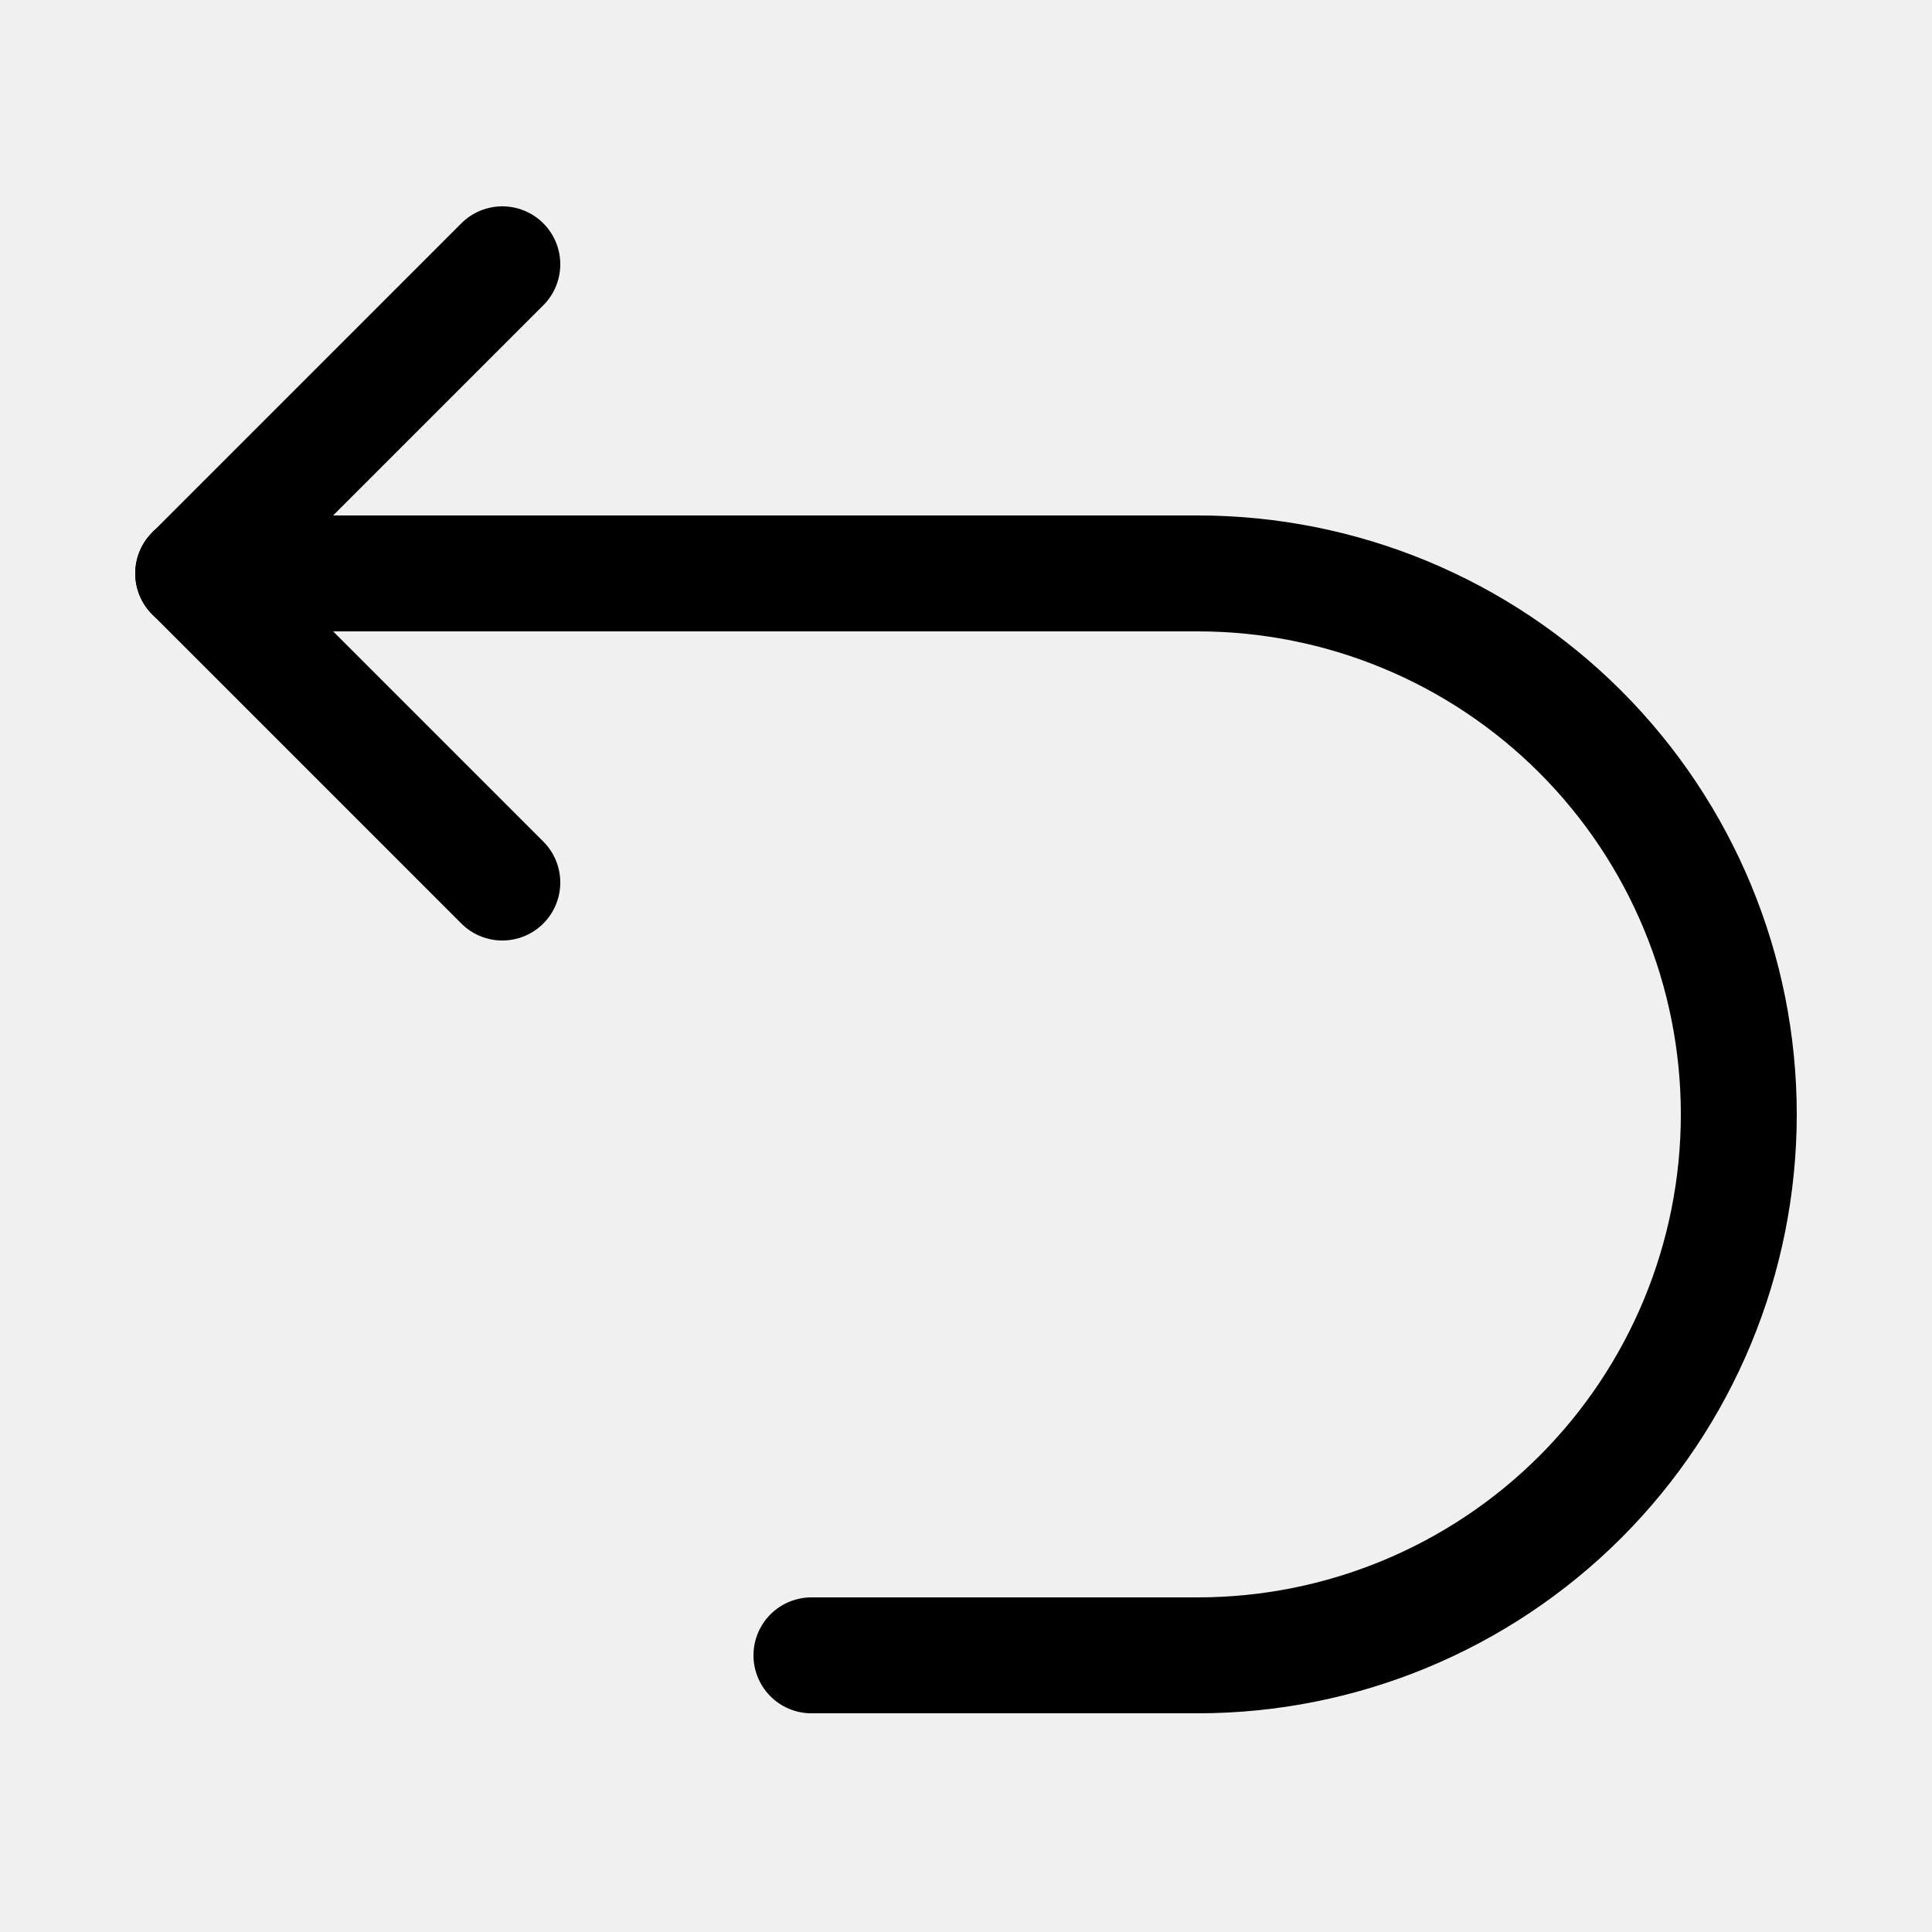
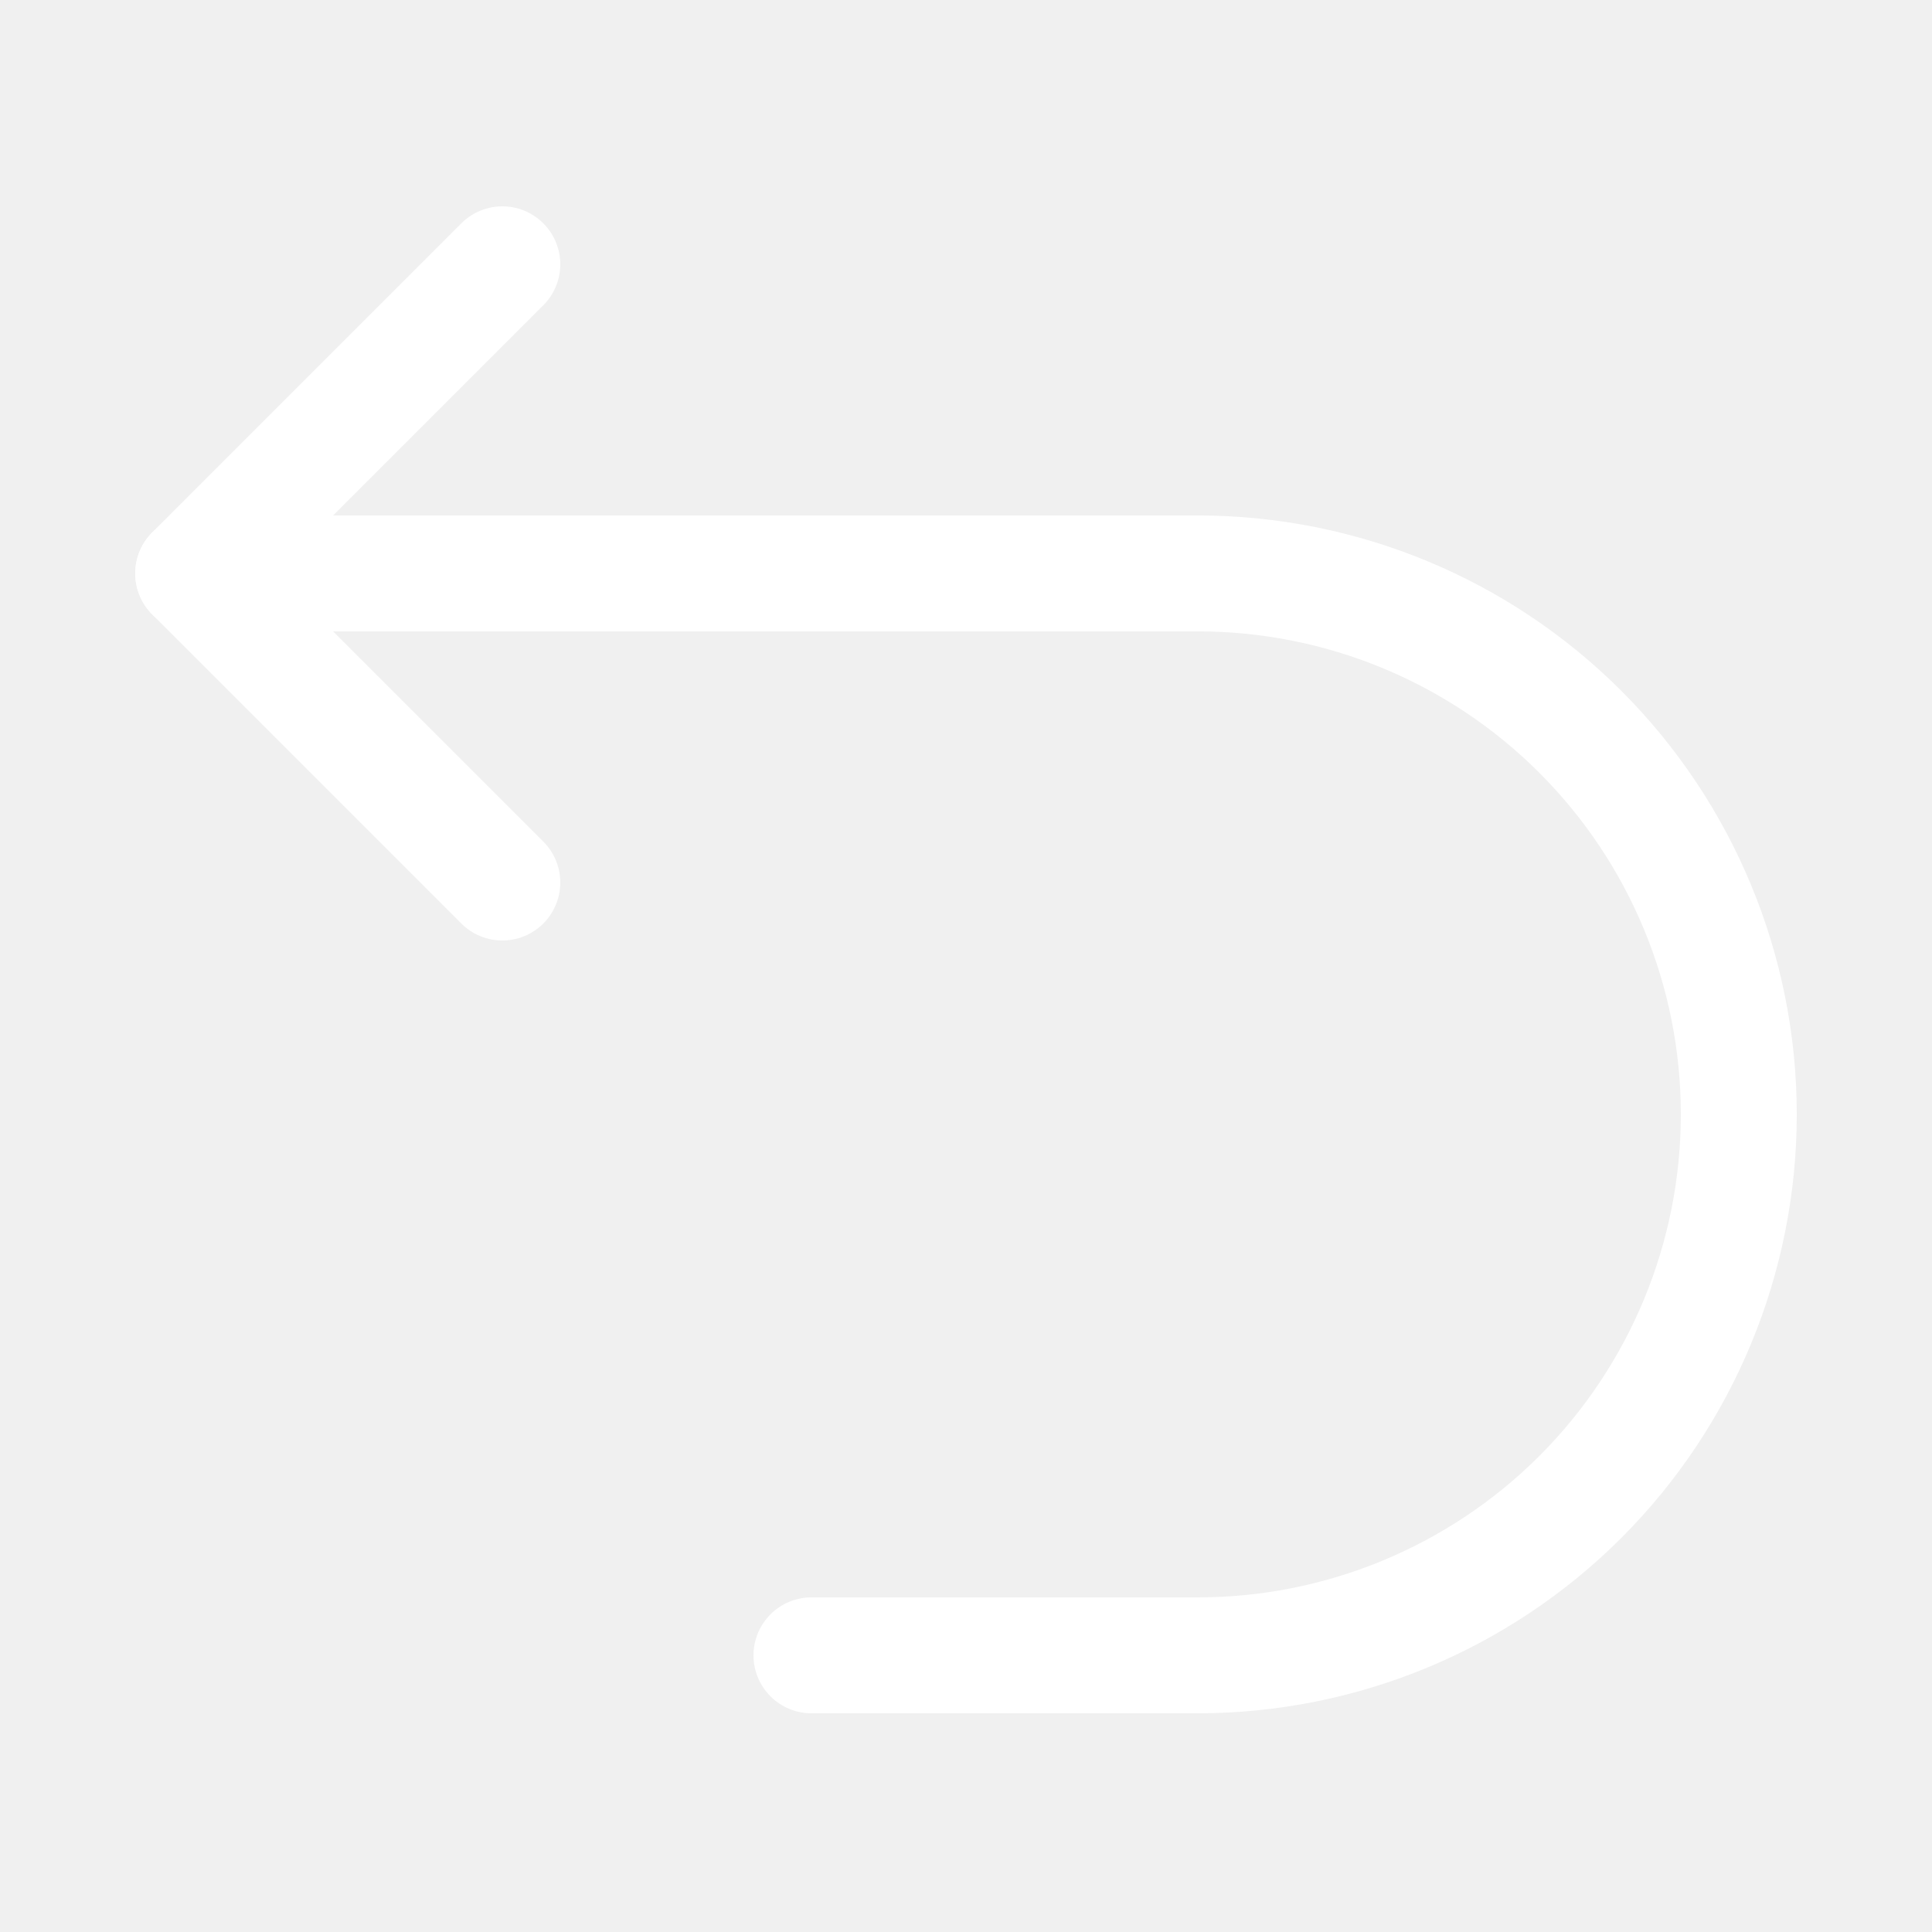
- <svg xmlns="http://www.w3.org/2000/svg" width="800px" height="800px" viewBox="-0.5 0 25 25" fill="none">
-   <path d="M10 21.42H15C16.857 21.42 18.637 20.682 19.95 19.37C21.262 18.057 22 16.276 22 14.42C22 12.563 21.262 10.783 19.95 9.47C18.637 8.157 16.857 7.42 15 7.42H2" stroke="#000000" stroke-width="1.5" stroke-linecap="round" stroke-linejoin="round" />
-   <path d="M6 11.42L2 7.42L6 3.42" stroke="#000000" stroke-width="1.5" stroke-linecap="round" stroke-linejoin="round" />
+ <svg xmlns="http://www.w3.org/2000/svg" width="800px" height="800px" viewBox="-0.5 0 25 25" fill="none" transform="rotate(0) scale(1, 1)">
+   <path d="M10 21.42H15C16.857 21.42 18.637 20.682 19.95 19.37C21.262 18.057 22 16.276 22 14.42C22 12.563 21.262 10.783 19.95 9.47C18.637 8.157 16.857 7.42 15 7.42H2" stroke="#ffffff" stroke-width="1.5" stroke-linecap="round" stroke-linejoin="round" />
+   <path d="M6 11.42L2 7.42L6 3.42" stroke="#ffffff" stroke-width="1.5" stroke-linecap="round" stroke-linejoin="round" />
</svg>
